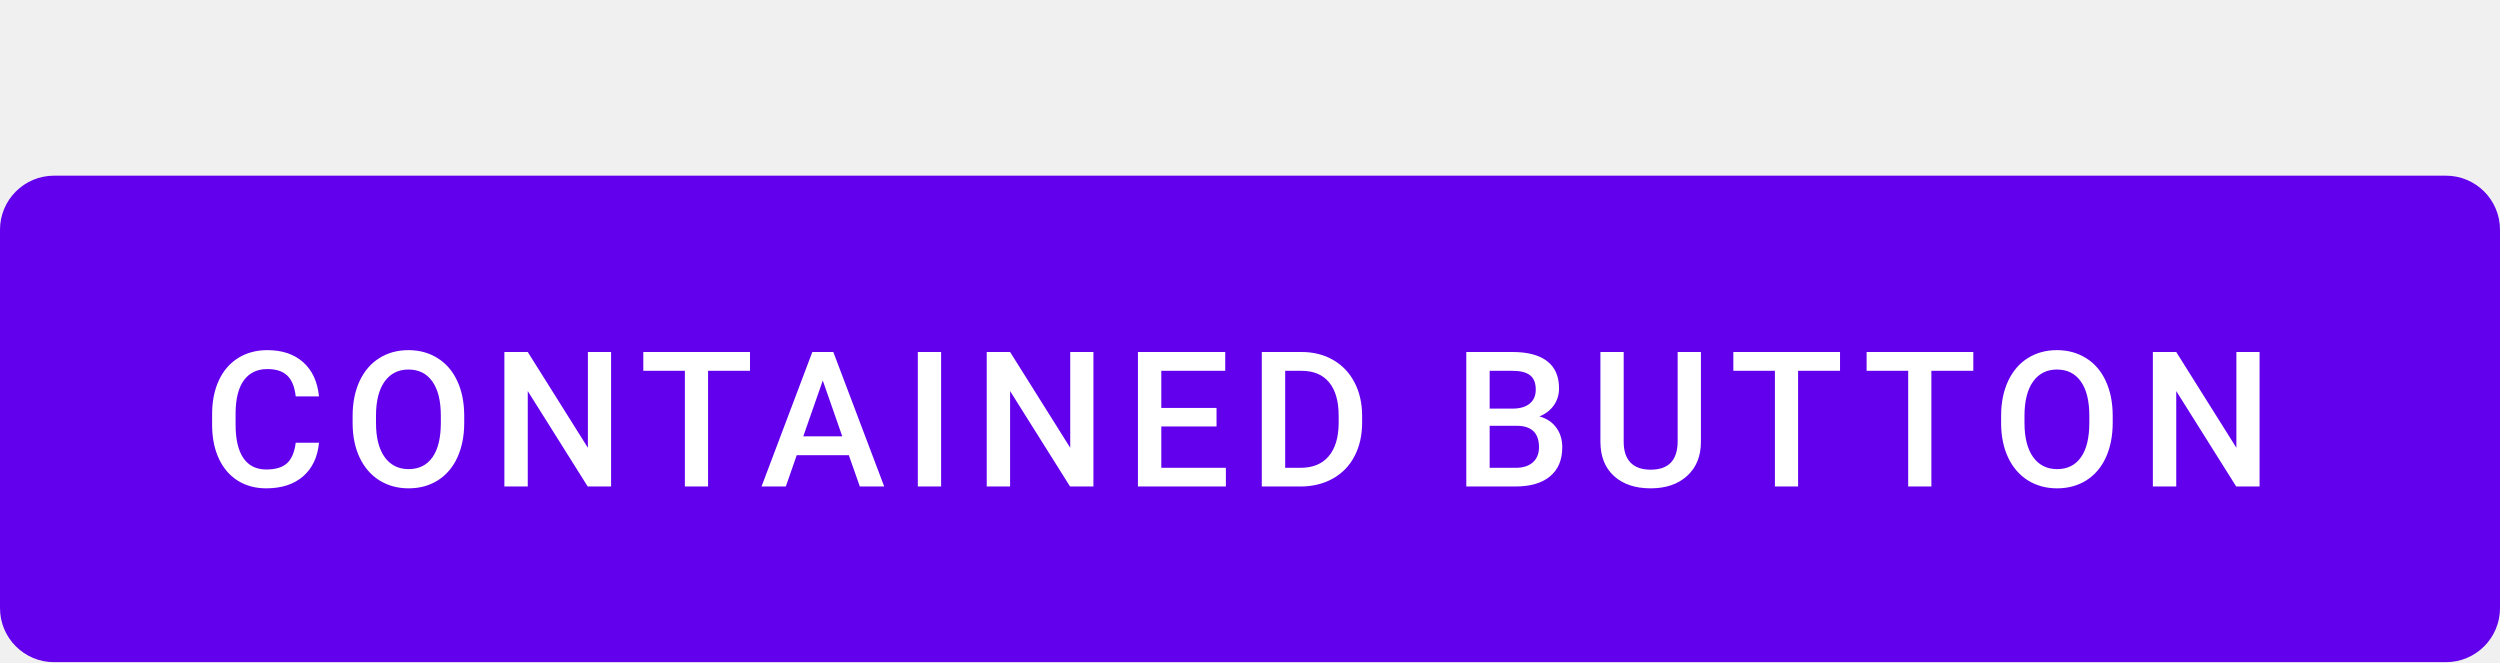
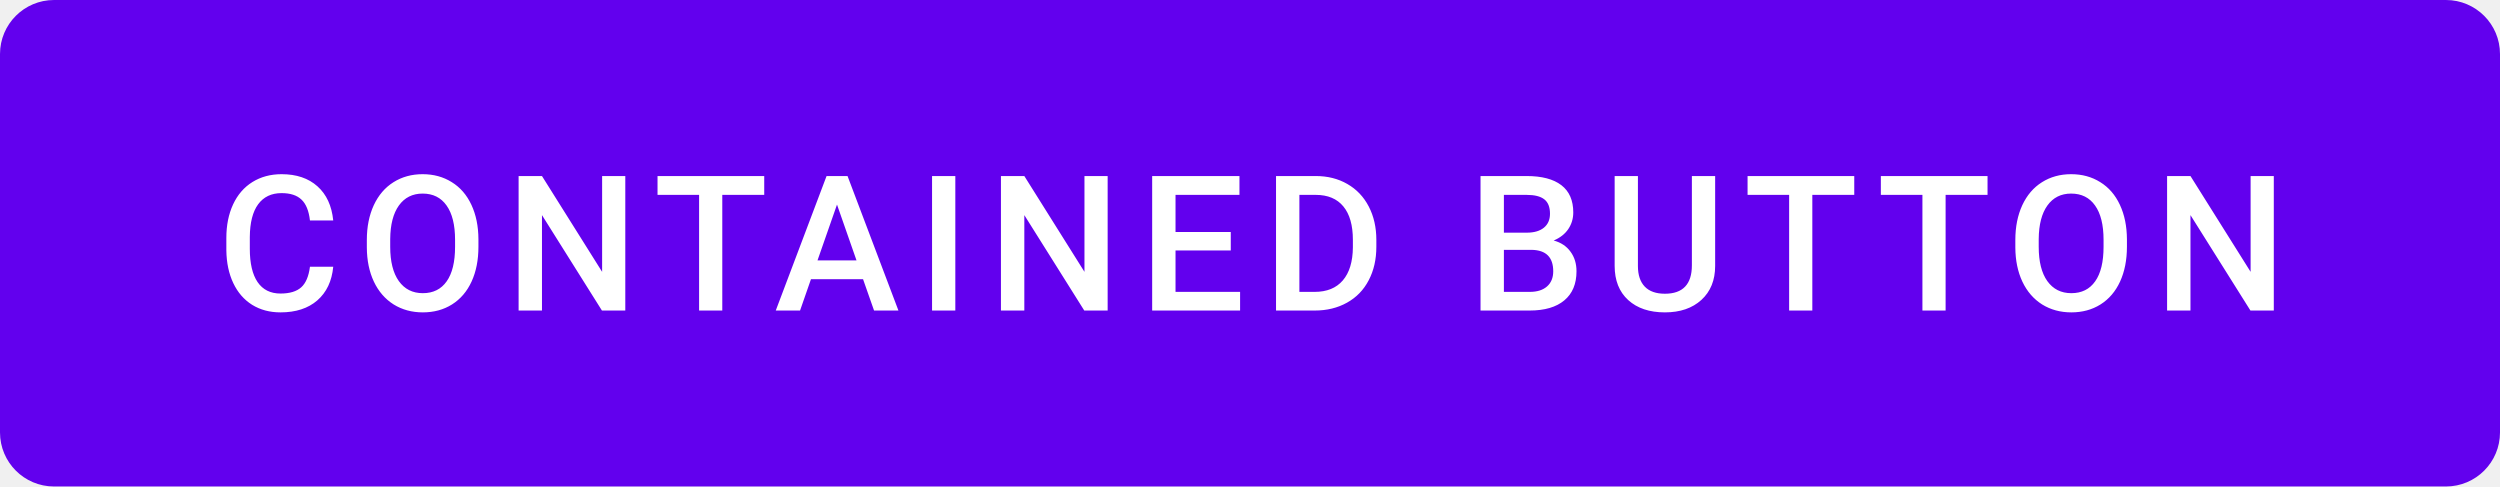
- <svg xmlns="http://www.w3.org/2000/svg" width="185" height="49" viewBox="0 0 185 49" fill="none">
-   <g id="contained-button">
-     <rect id="â³ ð¨ Color l Container" y="13" width="185" height="36" rx="4" fill="#6200EE" />
-     <path id="â³ âï¸ Label" d="M23.606 32.76C23.506 33.822 23.114 34.651 22.431 35.248C21.747 35.84 20.838 36.137 19.703 36.137C18.91 36.137 18.211 35.95 17.605 35.576C17.003 35.198 16.538 34.662 16.21 33.97C15.882 33.277 15.711 32.473 15.697 31.557V30.627C15.697 29.688 15.864 28.861 16.196 28.145C16.529 27.43 17.005 26.879 17.625 26.491C18.249 26.104 18.969 25.91 19.785 25.91C20.884 25.91 21.768 26.209 22.438 26.806C23.107 27.403 23.497 28.246 23.606 29.335H21.884C21.802 28.619 21.592 28.105 21.255 27.79C20.922 27.471 20.432 27.311 19.785 27.311C19.033 27.311 18.454 27.587 18.049 28.139C17.648 28.686 17.443 29.49 17.434 30.552V31.434C17.434 32.509 17.625 33.329 18.008 33.895C18.395 34.46 18.96 34.742 19.703 34.742C20.382 34.742 20.893 34.59 21.234 34.284C21.576 33.979 21.793 33.471 21.884 32.76H23.606ZM34.352 31.283C34.352 32.258 34.183 33.115 33.846 33.853C33.508 34.587 33.025 35.152 32.397 35.549C31.772 35.941 31.052 36.137 30.236 36.137C29.43 36.137 28.71 35.941 28.076 35.549C27.447 35.152 26.96 34.59 26.613 33.86C26.271 33.131 26.098 32.29 26.094 31.338V30.777C26.094 29.807 26.265 28.95 26.606 28.207C26.953 27.464 27.438 26.897 28.062 26.505C28.691 26.108 29.412 25.91 30.223 25.91C31.034 25.91 31.752 26.106 32.376 26.498C33.005 26.885 33.49 27.446 33.832 28.18C34.174 28.909 34.347 29.759 34.352 30.73V31.283ZM32.622 30.764C32.622 29.661 32.412 28.815 31.993 28.227C31.578 27.64 30.988 27.346 30.223 27.346C29.475 27.346 28.89 27.64 28.466 28.227C28.047 28.811 27.832 29.638 27.823 30.709V31.283C27.823 32.377 28.035 33.222 28.459 33.819C28.887 34.416 29.48 34.715 30.236 34.715C31.002 34.715 31.59 34.423 32 33.84C32.415 33.257 32.622 32.404 32.622 31.283V30.764ZM45.22 36H43.49L39.054 28.939V36H37.324V26.047H39.054L43.504 33.136V26.047H45.22V36ZM55.5 27.441H52.397V36H50.681V27.441H47.605V26.047H55.5V27.441ZM62.813 33.683H58.958L58.151 36H56.353L60.113 26.047H61.665L65.432 36H63.627L62.813 33.683ZM59.443 32.288H62.328L60.886 28.159L59.443 32.288ZM69.642 36H67.919V26.047H69.642V36ZM80.913 36H79.184L74.747 28.939V36H73.018V26.047H74.747L79.197 33.136V26.047H80.913V36ZM90.024 31.557H85.936V34.619H90.715V36H84.207V26.047H90.667V27.441H85.936V30.189H90.024V31.557ZM93.373 36V26.047H96.312C97.192 26.047 97.971 26.243 98.65 26.635C99.334 27.027 99.863 27.583 100.236 28.303C100.61 29.023 100.797 29.848 100.797 30.777V31.276C100.797 32.22 100.608 33.049 100.229 33.765C99.856 34.48 99.32 35.032 98.623 35.419C97.93 35.806 97.135 36 96.237 36H93.373ZM95.103 27.441V34.619H96.231C97.137 34.619 97.832 34.337 98.315 33.772C98.803 33.202 99.051 32.386 99.061 31.324V30.77C99.061 29.69 98.826 28.866 98.356 28.296C97.887 27.726 97.206 27.441 96.312 27.441H95.103ZM108.506 36V26.047H111.917C113.043 26.047 113.899 26.273 114.487 26.724C115.075 27.175 115.369 27.847 115.369 28.74C115.369 29.196 115.246 29.606 115 29.971C114.754 30.335 114.394 30.618 113.92 30.818C114.458 30.964 114.872 31.24 115.164 31.645C115.46 32.047 115.608 32.53 115.608 33.095C115.608 34.029 115.308 34.747 114.706 35.248C114.109 35.749 113.252 36 112.136 36H108.506ZM110.235 31.509V34.619H112.156C112.699 34.619 113.122 34.485 113.428 34.216C113.733 33.947 113.886 33.573 113.886 33.095C113.886 32.06 113.357 31.532 112.3 31.509H110.235ZM110.235 30.237H111.931C112.468 30.237 112.888 30.116 113.188 29.875C113.494 29.629 113.646 29.283 113.646 28.836C113.646 28.344 113.505 27.988 113.223 27.77C112.945 27.551 112.509 27.441 111.917 27.441H110.235V30.237ZM125.868 26.047V32.698C125.868 33.755 125.529 34.594 124.85 35.214C124.175 35.829 123.275 36.137 122.149 36.137C121.01 36.137 120.105 35.834 119.436 35.227C118.766 34.617 118.431 33.772 118.431 32.691V26.047H120.153V32.705C120.153 33.37 120.322 33.879 120.659 34.23C120.996 34.58 121.493 34.756 122.149 34.756C123.48 34.756 124.146 34.054 124.146 32.65V26.047H125.868ZM136.162 27.441H133.059V36H131.343V27.441H128.267V26.047H136.162V27.441ZM146.025 27.441H142.922V36H141.206V27.441H138.13V26.047H146.025V27.441ZM156.34 31.283C156.34 32.258 156.171 33.115 155.834 33.853C155.497 34.587 155.014 35.152 154.385 35.549C153.76 35.941 153.04 36.137 152.225 36.137C151.418 36.137 150.698 35.941 150.064 35.549C149.436 35.152 148.948 34.59 148.602 33.86C148.26 33.131 148.087 32.29 148.082 31.338V30.777C148.082 29.807 148.253 28.95 148.595 28.207C148.941 27.464 149.426 26.897 150.051 26.505C150.68 26.108 151.4 25.91 152.211 25.91C153.022 25.91 153.74 26.106 154.364 26.498C154.993 26.885 155.479 27.446 155.82 28.18C156.162 28.909 156.335 29.759 156.34 30.73V31.283ZM154.61 30.764C154.61 29.661 154.401 28.815 153.981 28.227C153.567 27.64 152.977 27.346 152.211 27.346C151.464 27.346 150.878 27.64 150.454 28.227C150.035 28.811 149.821 29.638 149.812 30.709V31.283C149.812 32.377 150.023 33.222 150.447 33.819C150.876 34.416 151.468 34.715 152.225 34.715C152.99 34.715 153.578 34.423 153.988 33.84C154.403 33.257 154.61 32.404 154.61 31.283V30.764ZM167.208 36H165.479L161.042 28.939V36H159.312V26.047H161.042L165.492 33.136V26.047H167.208V36Z" fill="white" />
+ <svg xmlns="http://www.w3.org/2000/svg" width="185px" height="36px" viewBox="0 0 185 36" version="1.1">
+   <g id="Contained-Button" stroke="none" stroke-width="1" fill="none" fill-rule="evenodd">
+     <g id="contained-button" fill-rule="nonzero">
+       <rect id="Container" fill="#6200EE" x="0" y="0" width="185" height="36" rx="4" />
+       <path d="M24.659,19.74 C24.559,20.801 24.167,21.631 23.483,22.228 C22.8,22.82 21.891,23.116 20.756,23.116 C19.963,23.116 19.263,22.93 18.657,22.556 C18.056,22.178 17.591,21.642 17.263,20.95 C16.934,20.257 16.764,19.453 16.75,18.536 L16.75,17.607 C16.75,16.668 16.916,15.841 17.249,15.125 C17.582,14.41 18.058,13.858 18.678,13.471 C19.302,13.084 20.022,12.89 20.838,12.89 C21.936,12.89 22.82,13.188 23.49,13.786 C24.16,14.383 24.55,15.226 24.659,16.315 L22.936,16.315 C22.855,15.599 22.645,15.084 22.308,14.77 C21.975,14.451 21.485,14.291 20.838,14.291 C20.086,14.291 19.507,14.567 19.102,15.118 C18.701,15.665 18.495,16.47 18.486,17.532 L18.486,18.413 C18.486,19.489 18.678,20.309 19.061,20.874 C19.448,21.439 20.013,21.722 20.756,21.722 C21.435,21.722 21.945,21.569 22.287,21.264 C22.629,20.959 22.845,20.451 22.936,19.74 L24.659,19.74 Z M35.404,18.263 C35.404,19.238 35.236,20.095 34.898,20.833 C34.561,21.567 34.078,22.132 33.449,22.529 C32.825,22.921 32.105,23.116 31.289,23.116 C30.482,23.116 29.762,22.921 29.129,22.529 C28.5,22.132 28.012,21.569 27.666,20.84 C27.324,20.111 27.151,19.27 27.146,18.318 L27.146,17.757 C27.146,16.786 27.317,15.93 27.659,15.187 C28.006,14.444 28.491,13.877 29.115,13.485 C29.744,13.088 30.464,12.89 31.275,12.89 C32.087,12.89 32.804,13.086 33.429,13.478 C34.058,13.865 34.543,14.426 34.885,15.159 C35.227,15.889 35.4,16.739 35.404,17.709 L35.404,18.263 Z M33.675,17.744 C33.675,16.641 33.465,15.795 33.046,15.207 C32.631,14.619 32.041,14.325 31.275,14.325 C30.528,14.325 29.942,14.619 29.518,15.207 C29.099,15.791 28.885,16.618 28.876,17.689 L28.876,18.263 C28.876,19.357 29.088,20.202 29.512,20.799 C29.94,21.396 30.532,21.695 31.289,21.695 C32.055,21.695 32.642,21.403 33.053,20.82 C33.467,20.236 33.675,19.384 33.675,18.263 L33.675,17.744 Z M46.272,22.98 L44.543,22.98 L40.106,15.918 L40.106,22.98 L38.377,22.98 L38.377,13.027 L40.106,13.027 L44.557,20.116 L44.557,13.027 L46.272,13.027 L46.272,22.98 Z M56.553,14.421 L53.449,14.421 L53.449,22.98 L51.733,22.98 L51.733,14.421 L48.657,14.421 L48.657,13.027 L56.553,13.027 L56.553,14.421 Z M63.866,20.662 L60.011,20.662 L59.204,22.98 L57.406,22.98 L61.166,13.027 L62.718,13.027 L66.484,22.98 L64.68,22.98 L63.866,20.662 Z M60.496,19.268 L63.381,19.268 L61.938,15.139 L60.496,19.268 Z M70.694,22.98 L68.972,22.98 L68.972,13.027 L70.694,13.027 L70.694,22.98 Z M81.966,22.98 L80.236,22.98 L75.8,15.918 L75.8,22.98 L74.07,22.98 L74.07,13.027 L75.8,13.027 L80.25,20.116 L80.25,13.027 L81.966,13.027 L81.966,22.98 Z M91.077,18.536 L86.989,18.536 L86.989,21.599 L91.767,21.599 L91.767,22.98 L85.26,22.98 L85.26,13.027 L91.72,13.027 L91.72,14.421 L86.989,14.421 L86.989,17.169 L91.077,17.169 L91.077,18.536 Z M94.426,22.98 L94.426,13.027 L97.365,13.027 C98.245,13.027 99.024,13.223 99.703,13.615 C100.387,14.007 100.915,14.562 101.289,15.283 C101.663,16.003 101.85,16.828 101.85,17.757 L101.85,18.256 C101.85,19.2 101.661,20.029 101.282,20.744 C100.909,21.46 100.373,22.011 99.676,22.399 C98.983,22.786 98.188,22.98 97.29,22.98 L94.426,22.98 Z M96.155,14.421 L96.155,21.599 L97.283,21.599 C98.19,21.599 98.885,21.316 99.368,20.751 C99.856,20.182 100.104,19.366 100.113,18.304 L100.113,17.75 C100.113,16.67 99.879,15.845 99.409,15.276 C98.94,14.706 98.258,14.421 97.365,14.421 L96.155,14.421 Z M109.559,22.98 L109.559,13.027 L112.97,13.027 C114.096,13.027 114.952,13.252 115.54,13.703 C116.128,14.155 116.422,14.827 116.422,15.72 C116.422,16.176 116.299,16.586 116.053,16.951 C115.807,17.315 115.447,17.598 114.973,17.798 C115.511,17.944 115.925,18.22 116.217,18.625 C116.513,19.026 116.661,19.509 116.661,20.075 C116.661,21.009 116.361,21.727 115.759,22.228 C115.162,22.729 114.305,22.98 113.189,22.98 L109.559,22.98 Z M111.288,18.489 L111.288,21.599 L113.209,21.599 C113.752,21.599 114.175,21.465 114.481,21.196 C114.786,20.927 114.939,20.553 114.939,20.075 C114.939,19.04 114.41,18.511 113.353,18.489 L111.288,18.489 Z M111.288,17.217 L112.984,17.217 C113.521,17.217 113.941,17.096 114.241,16.855 C114.547,16.609 114.699,16.262 114.699,15.816 C114.699,15.324 114.558,14.968 114.276,14.749 C113.998,14.531 113.562,14.421 112.97,14.421 L111.288,14.421 L111.288,17.217 Z M126.921,13.027 L126.921,19.678 C126.921,20.735 126.582,21.574 125.903,22.194 C125.228,22.809 124.328,23.116 123.202,23.116 C122.063,23.116 121.158,22.814 120.489,22.207 C119.819,21.597 119.484,20.751 119.484,19.671 L119.484,13.027 L121.206,13.027 L121.206,19.685 C121.206,20.35 121.375,20.858 121.712,21.209 C122.049,21.56 122.546,21.736 123.202,21.736 C124.533,21.736 125.199,21.034 125.199,19.63 L125.199,13.027 L126.921,13.027 Z M137.215,14.421 L134.112,14.421 L134.112,22.98 L132.396,22.98 L132.396,14.421 L129.32,14.421 L129.32,13.027 L137.215,13.027 L137.215,14.421 Z M147.078,14.421 L143.975,14.421 L143.975,22.98 L142.259,22.98 L142.259,14.421 L139.183,14.421 L139.183,13.027 L147.078,13.027 L147.078,14.421 Z M157.393,18.263 C157.393,19.238 157.224,20.095 156.887,20.833 C156.55,21.567 156.067,22.132 155.438,22.529 C154.813,22.921 154.093,23.116 153.278,23.116 C152.471,23.116 151.751,22.921 151.117,22.529 C150.489,22.132 150.001,21.569 149.655,20.84 C149.313,20.111 149.14,19.27 149.135,18.318 L149.135,17.757 C149.135,16.786 149.306,15.93 149.648,15.187 C149.994,14.444 150.479,13.877 151.104,13.485 C151.733,13.088 152.453,12.89 153.264,12.89 C154.075,12.89 154.793,13.086 155.417,13.478 C156.046,13.865 156.532,14.426 156.873,15.159 C157.215,15.889 157.388,16.739 157.393,17.709 L157.393,18.263 Z M155.663,17.744 C155.663,16.641 155.454,15.795 155.034,15.207 C154.62,14.619 154.03,14.325 153.264,14.325 C152.517,14.325 151.931,14.619 151.507,15.207 C151.088,15.791 150.874,16.618 150.865,17.689 L150.865,18.263 C150.865,19.357 151.076,20.202 151.5,20.799 C151.929,21.396 152.521,21.695 153.278,21.695 C154.043,21.695 154.631,21.403 155.041,20.82 C155.456,20.236 155.663,19.384 155.663,18.263 L155.663,17.744 Z M168.261,22.98 L166.532,22.98 L162.095,15.918 L162.095,22.98 L160.365,22.98 L160.365,13.027 L162.095,13.027 L166.545,20.116 L166.545,13.027 L168.261,13.027 L168.261,22.98 Z" id="Text-Label" fill="#FFFFFF" />
+     </g>
  </g>
</svg>
